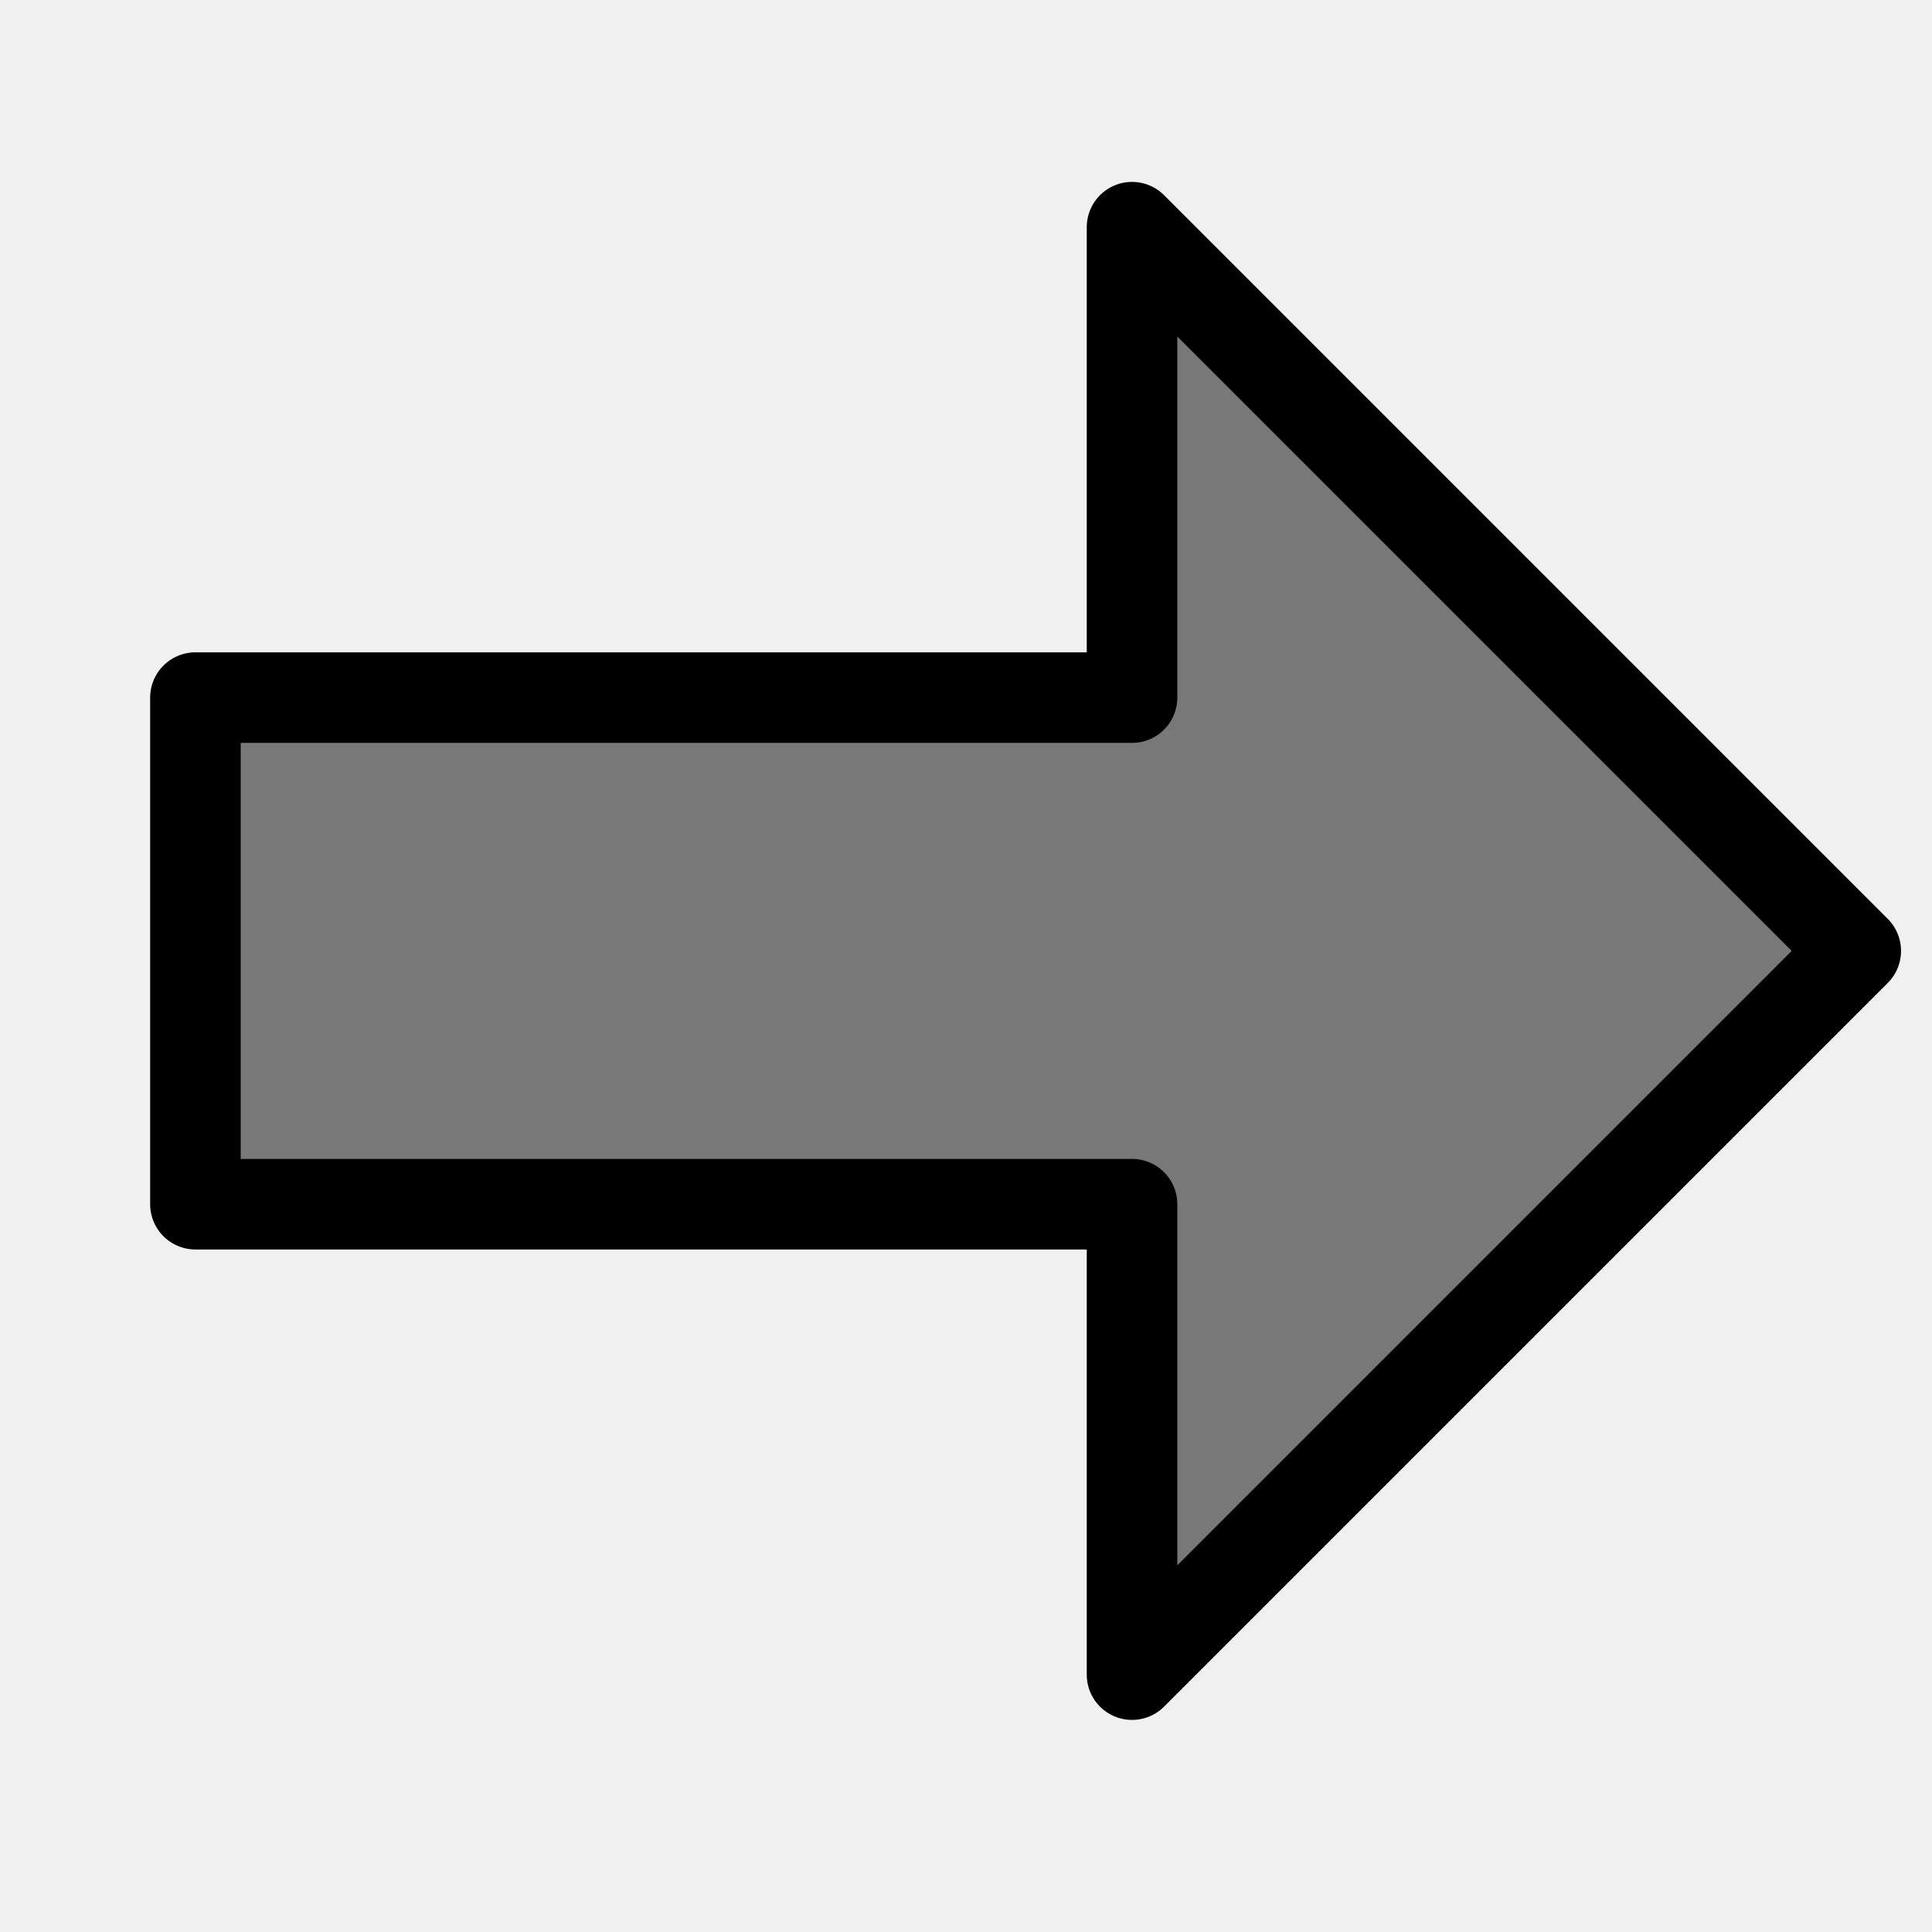
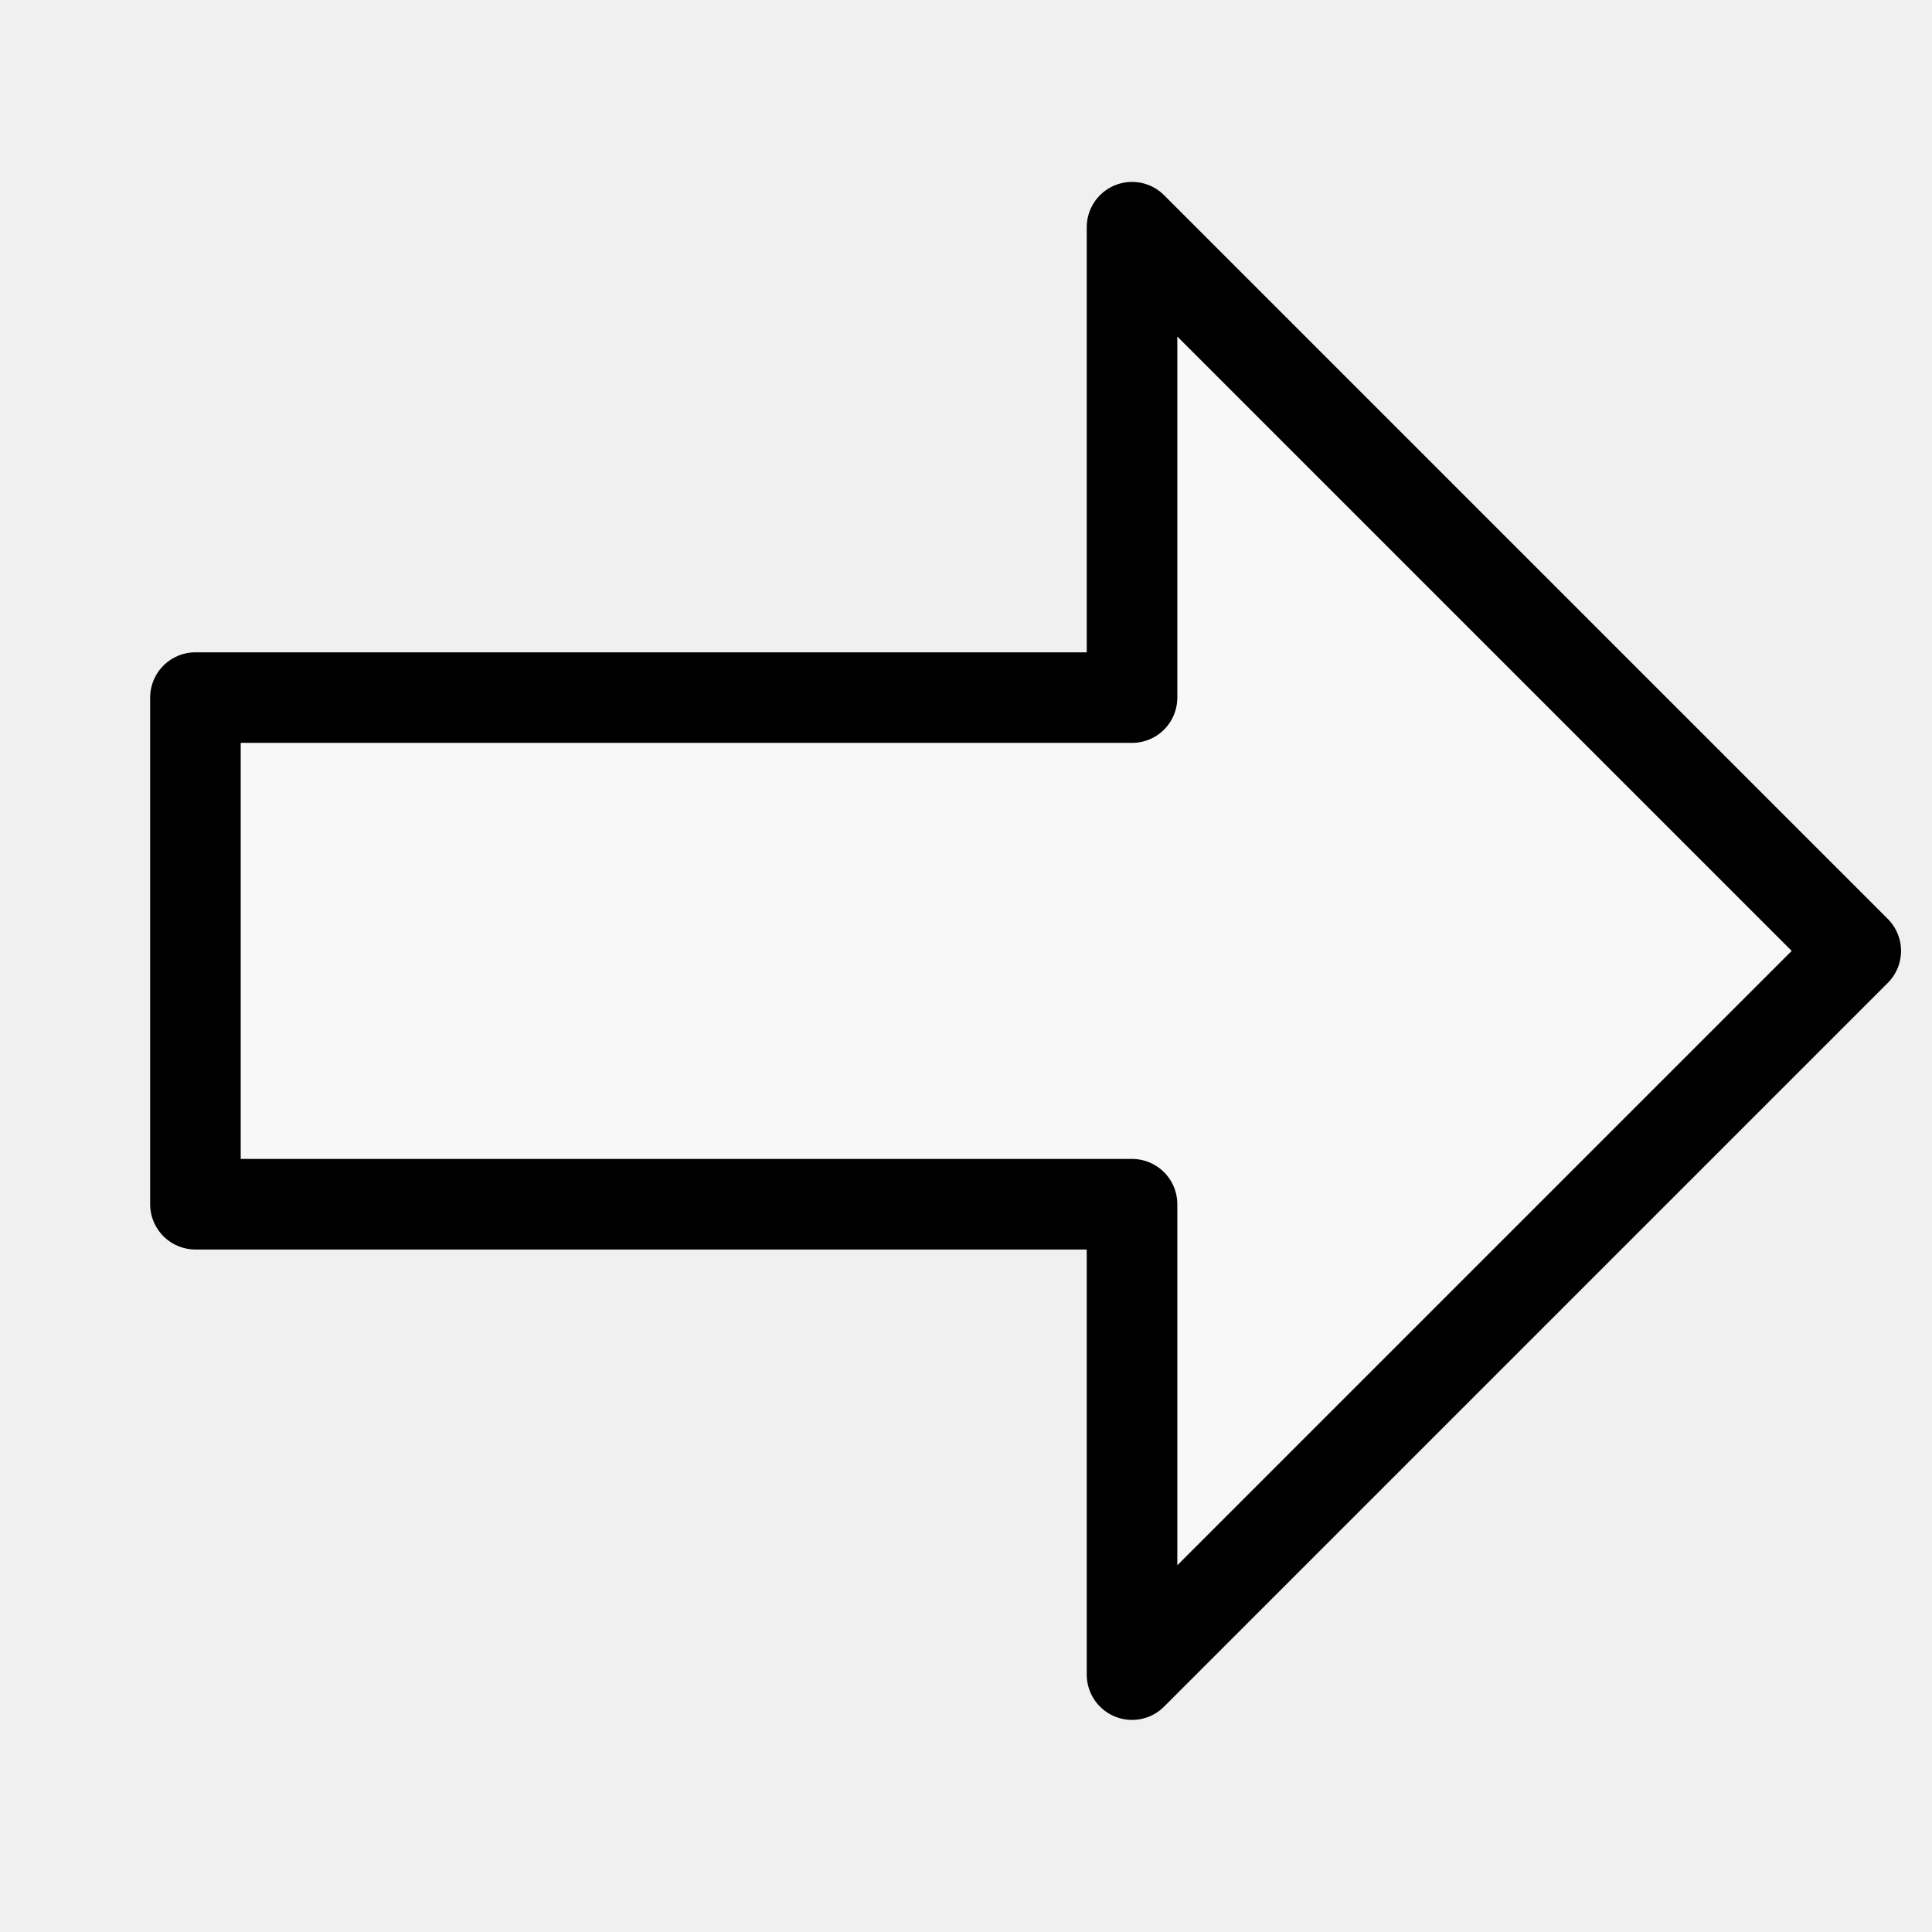
<svg xmlns="http://www.w3.org/2000/svg" width="100%" height="100%" viewBox="0 0 64 64" version="1.1" xml:space="preserve" style="fill-rule:evenodd;clip-rule:evenodd;stroke-linecap:round;stroke-linejoin:round;stroke-miterlimit:1.5;">
  <rect id="Right" x="-0" y="0" width="64" height="64" style="fill:none;" />
-   <path d="M37.5,23.109l0,-15.583l23.974,23.974l-23.974,23.974l0,-15.583l-31.026,0l0,-16.782l31.026,-0Z" style="fill-opacity:0.5;stroke:#000;stroke-width:3px;" />
+   <path d="M37.5,23.109l0,-15.583l23.974,23.974l-23.974,23.974l0,-15.583l-31.026,0l0,-16.782l31.026,-0Z" style="fill:#fff;fill-opacity:0.5;stroke:#000;stroke-width:3px;" />
</svg>
